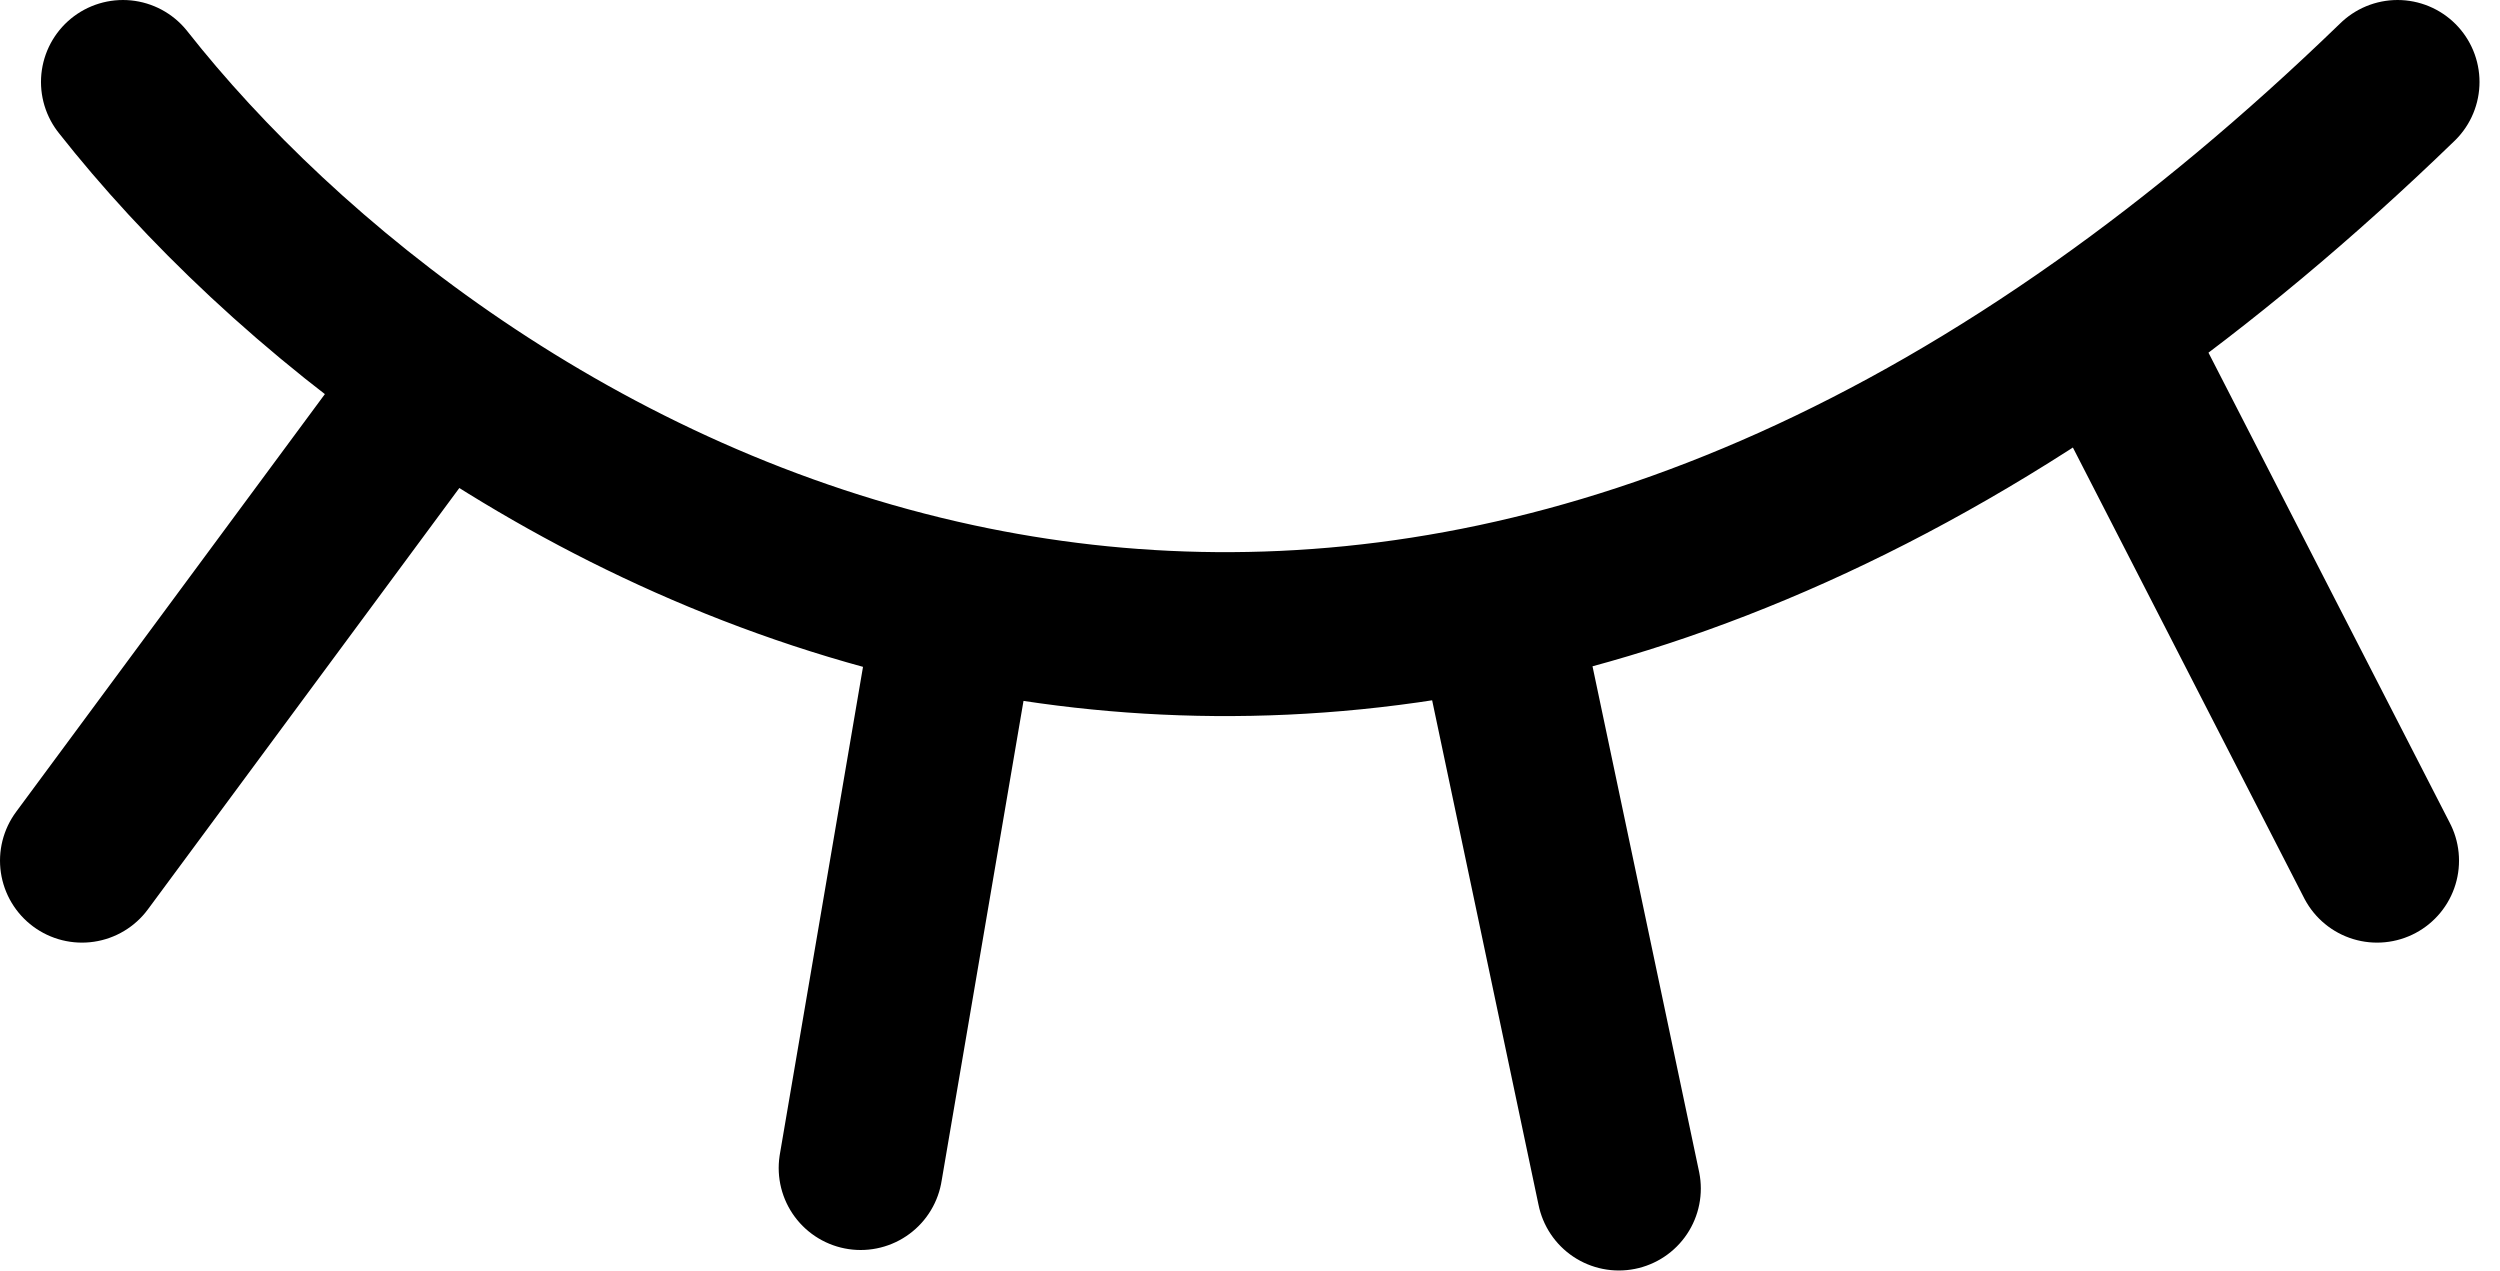
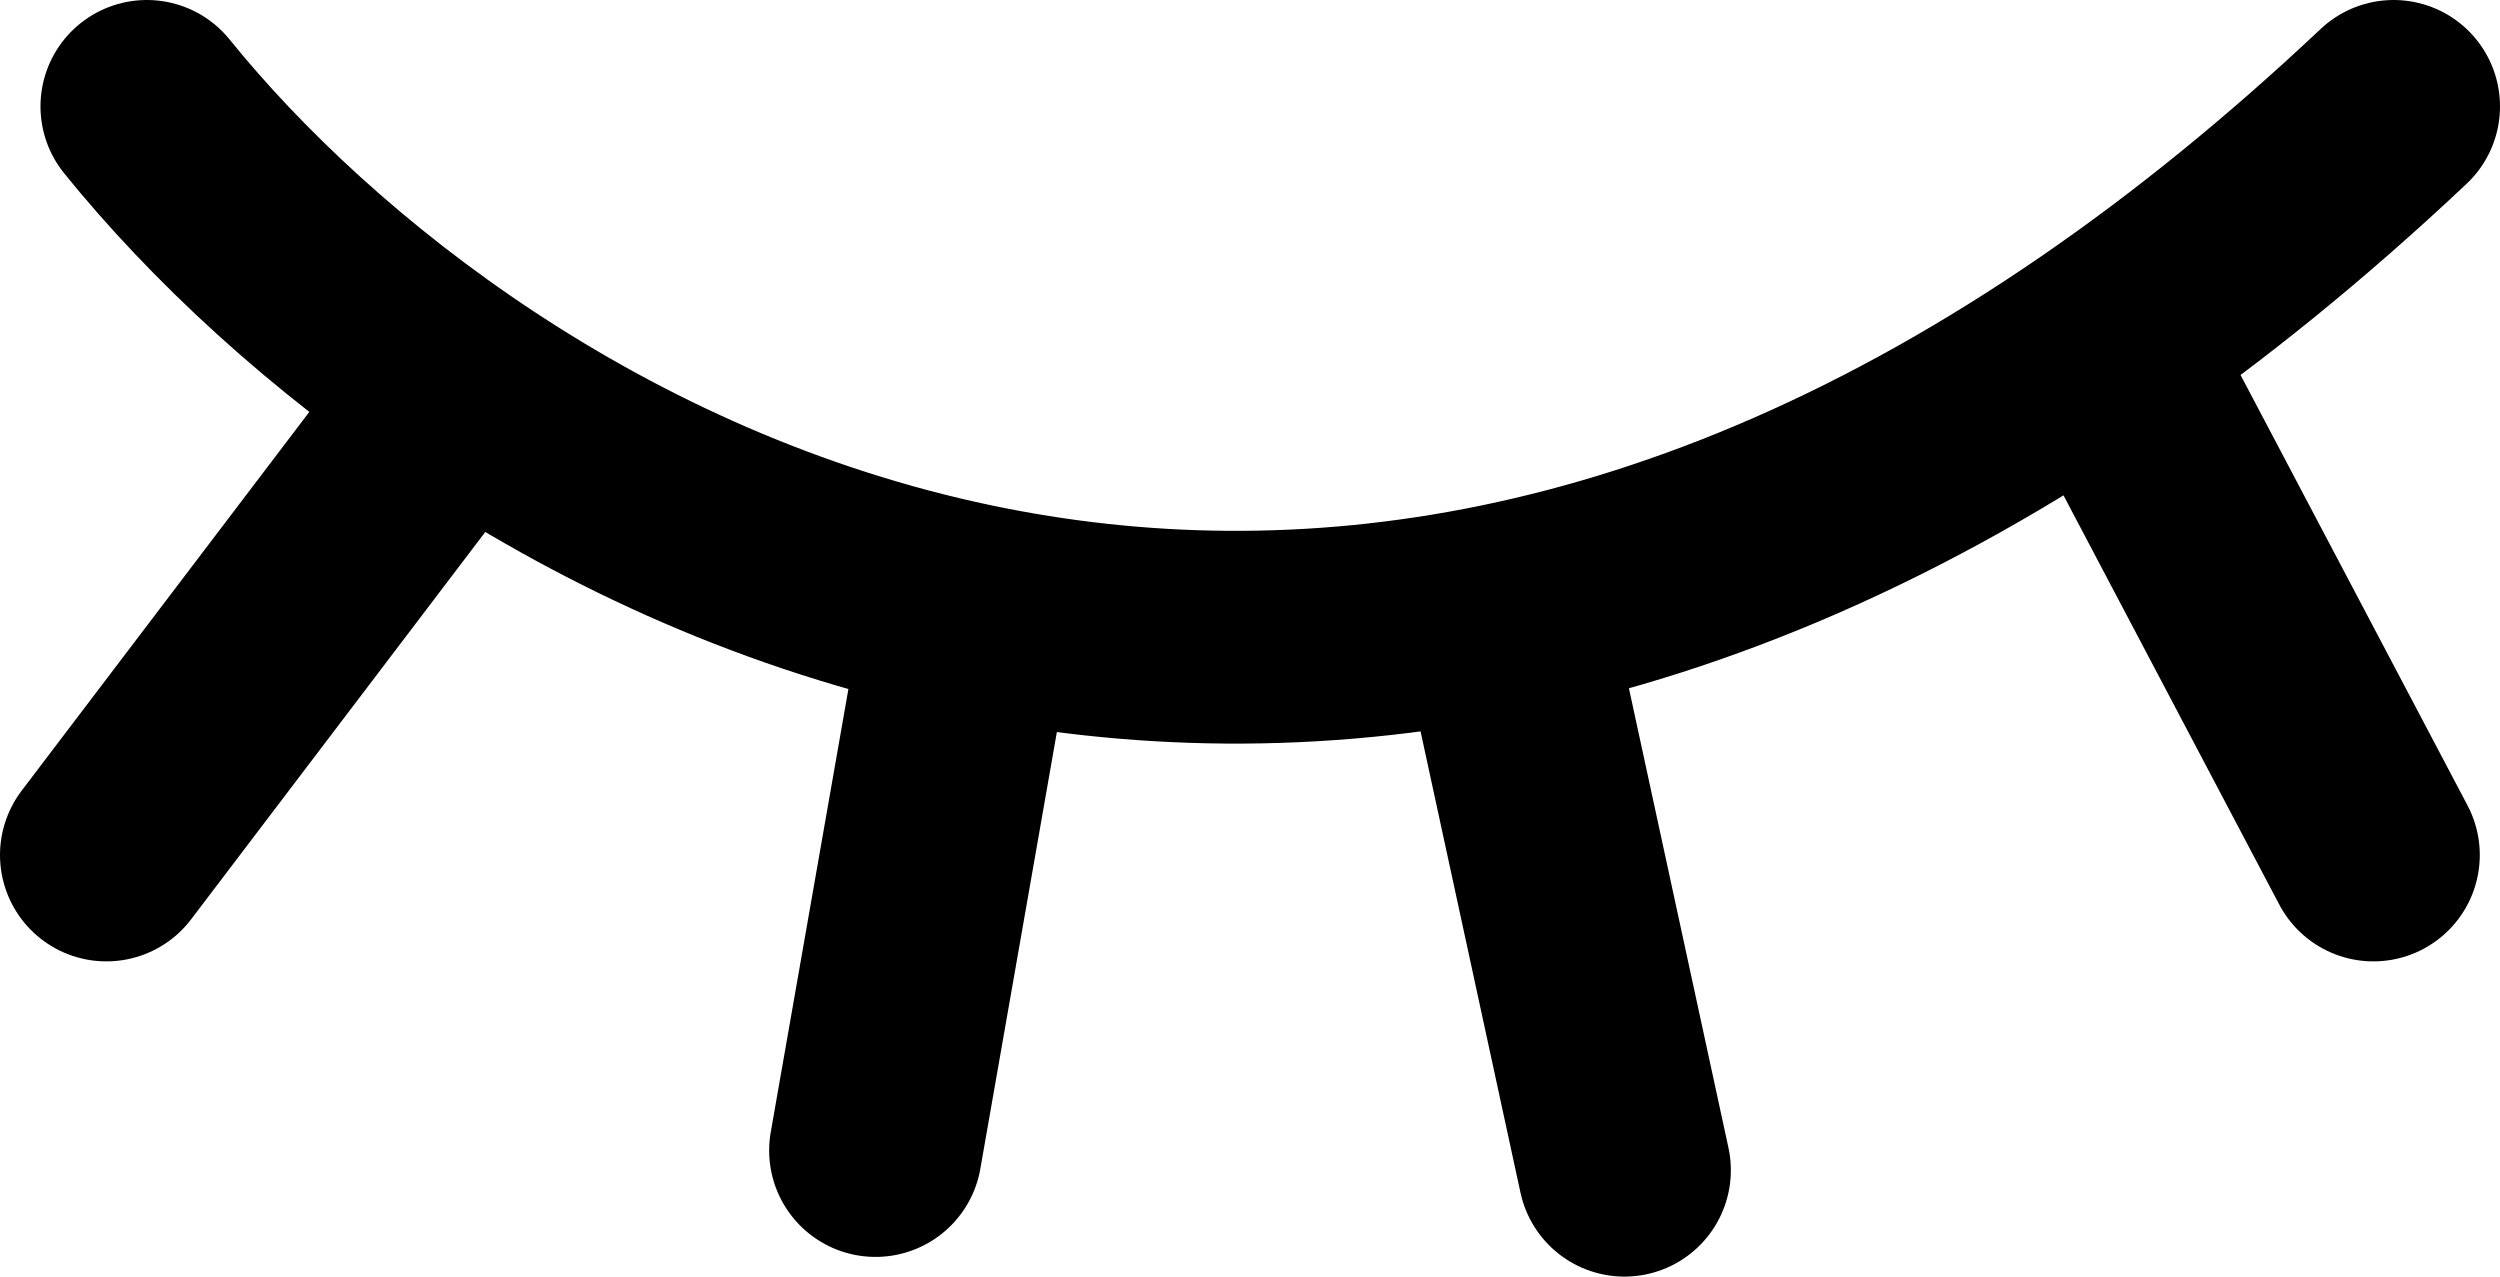
- <svg xmlns="http://www.w3.org/2000/svg" width="61" height="31" viewBox="0 0 61 31" fill="none">
-   <path d="M3 2C6.868 6.915 14.078 12.781 23.342 14.772M23.342 14.772C27.374 15.639 31.796 15.771 36.5 14.772C41.196 13.774 46.174 11.649 51.328 8C53.685 6.331 56.079 4.344 58.5 2M51.328 8L58 21M36.5 14.772L39.5 29M23.342 14.772L21 28.5M10.5 9.5L2 21" stroke="black" stroke-width="4" stroke-linecap="round" />
+ <svg xmlns="http://www.w3.org/2000/svg" width="47" height="24" viewBox="0 0 47 24" fill="none">
+   <path d="M18.242 11.461C21.311 12.103 24.676 12.201 28.257 11.461C31.831 10.722 35.619 9.147 39.542 6.444C41.336 5.208 43.158 3.736 45 2M39.542 6.444L44.62 16.074M28.257 11.461L30.54 22M2.761 2C5.705 5.641 11.192 9.986 18.242 11.461M18.242 11.461L16.46 21.63M8.469 7.556L2 16.074" stroke-width="4" stroke-linecap="round" stroke="black" />
</svg>
